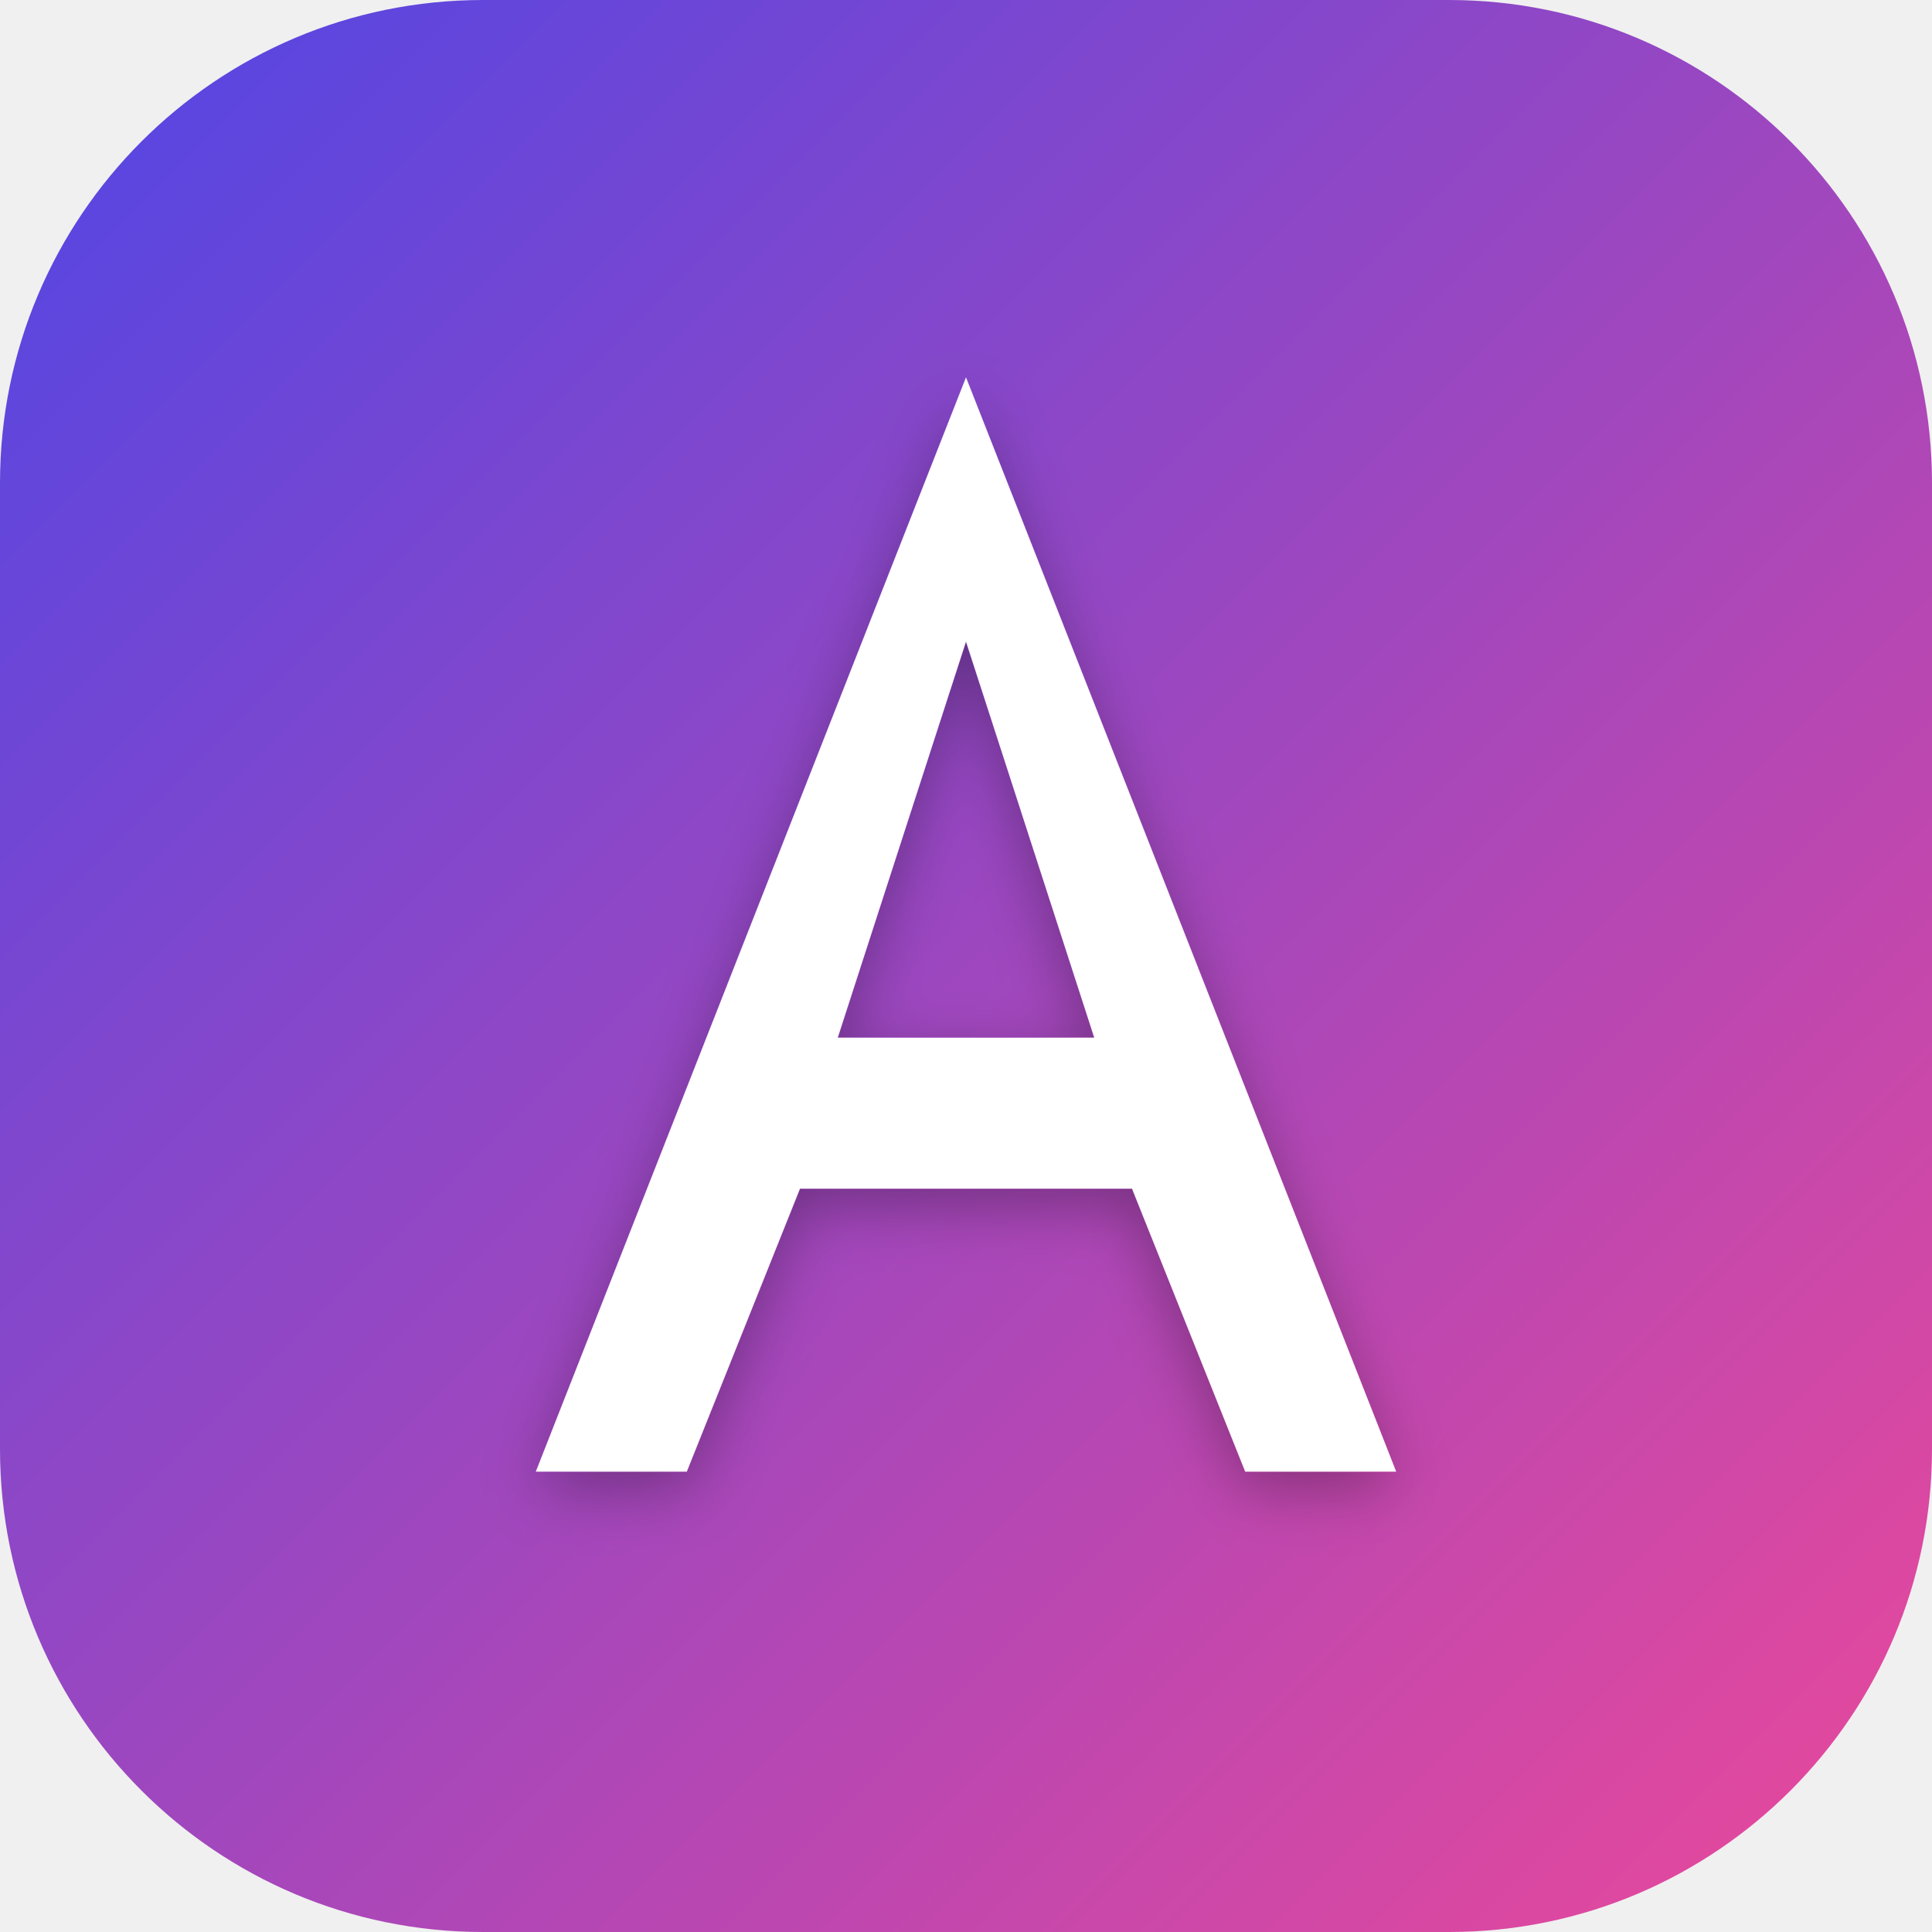
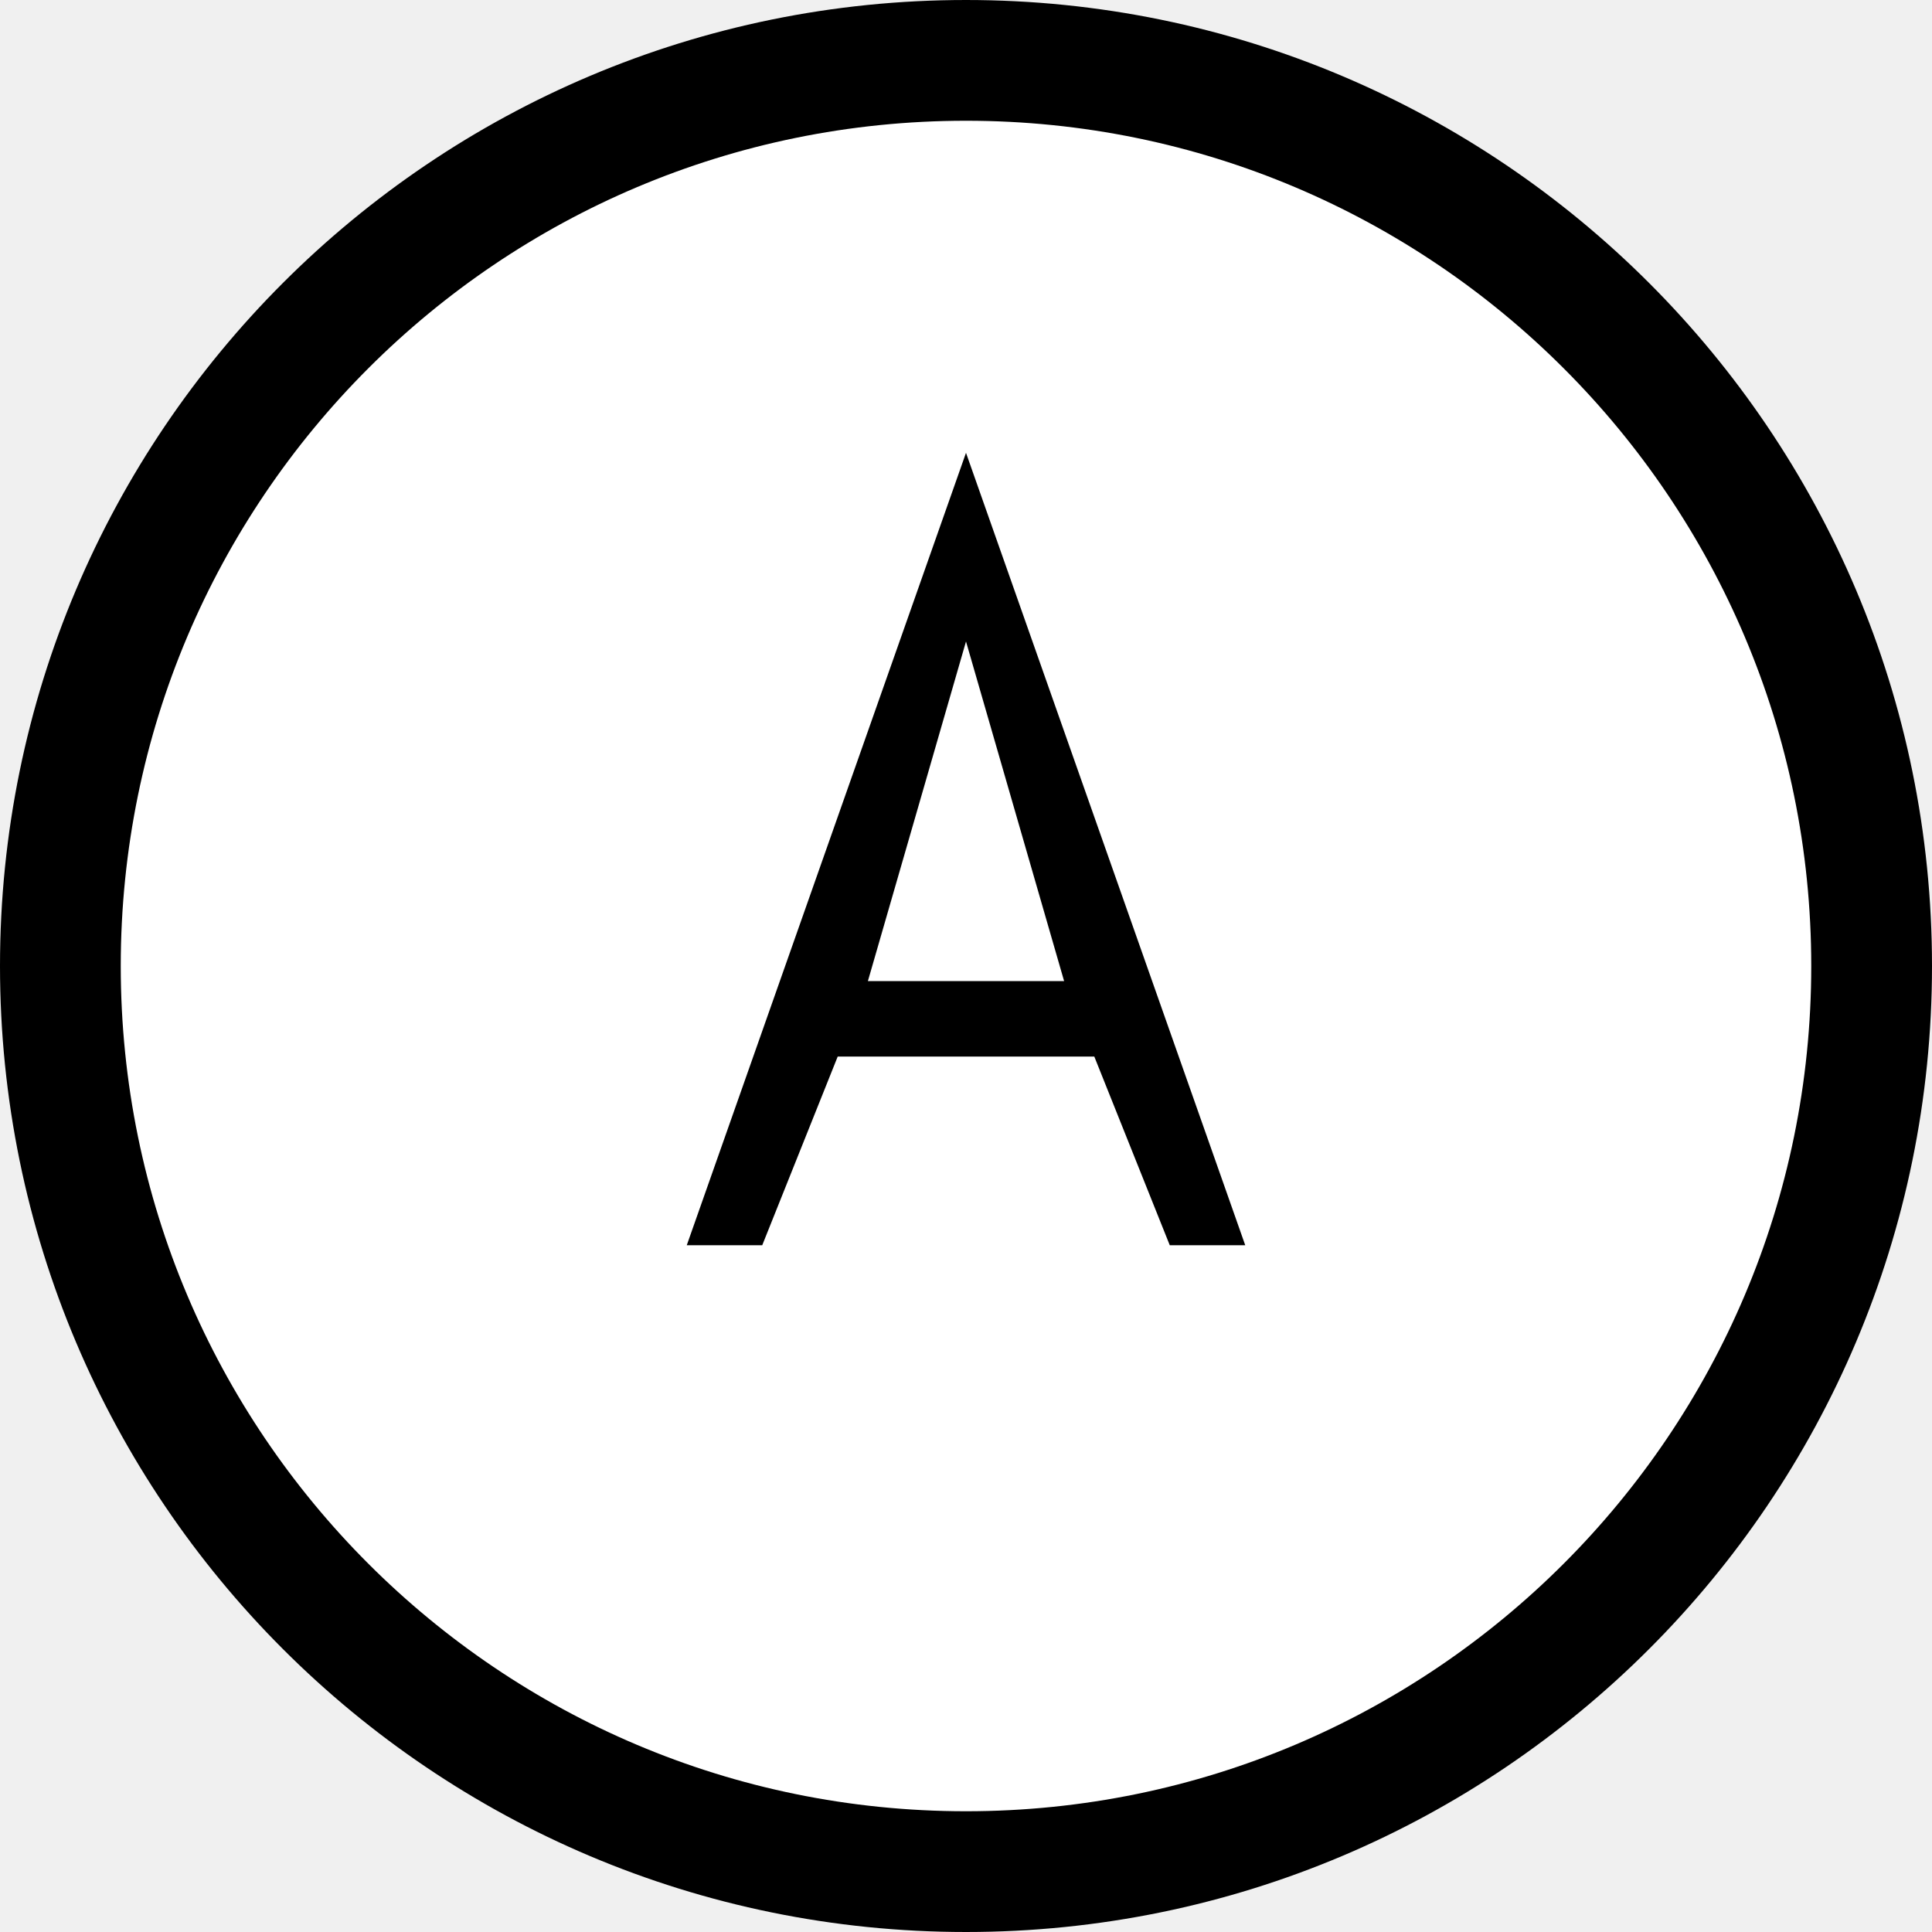
<svg xmlns="http://www.w3.org/2000/svg" width="512" height="512" viewBox="0 0 512 512" fill="none">
-   <defs>
-     <linearGradient id="gradA" x1="0%" y1="0%" x2="100%" y2="100%">
-       <stop offset="0%" stop-color="#4F46E5" />
-       <stop offset="100%" stop-color="#EC4899" />
-     </linearGradient>
-     <filter id="shadow" x="-10%" y="-10%" width="120%" height="120%">
-       <feDropShadow dx="0" dy="5" stdDeviation="8" flood-opacity="0.3" />
-     </filter>
-   </defs>
-   <rect width="512" height="512" rx="128" fill="url(#gradA)" />
-   <path d="M256 100 L370 390 H330 L300 315 H212 L182 390 H142 L256 100 Z M256 170 L222 275 H290 L256 170 Z" fill="white" filter="url(#shadow)" />
+   <circle cx="256" cy="256" r="240" stroke="black" stroke-width="32" fill="white" />
+   <path d="M256 120 L330 330 H310 L290 280 H222 L202 330 H182 L256 120 Z M256 170 L230 260 H282 L256 170 Z" fill="black" />
</svg>
